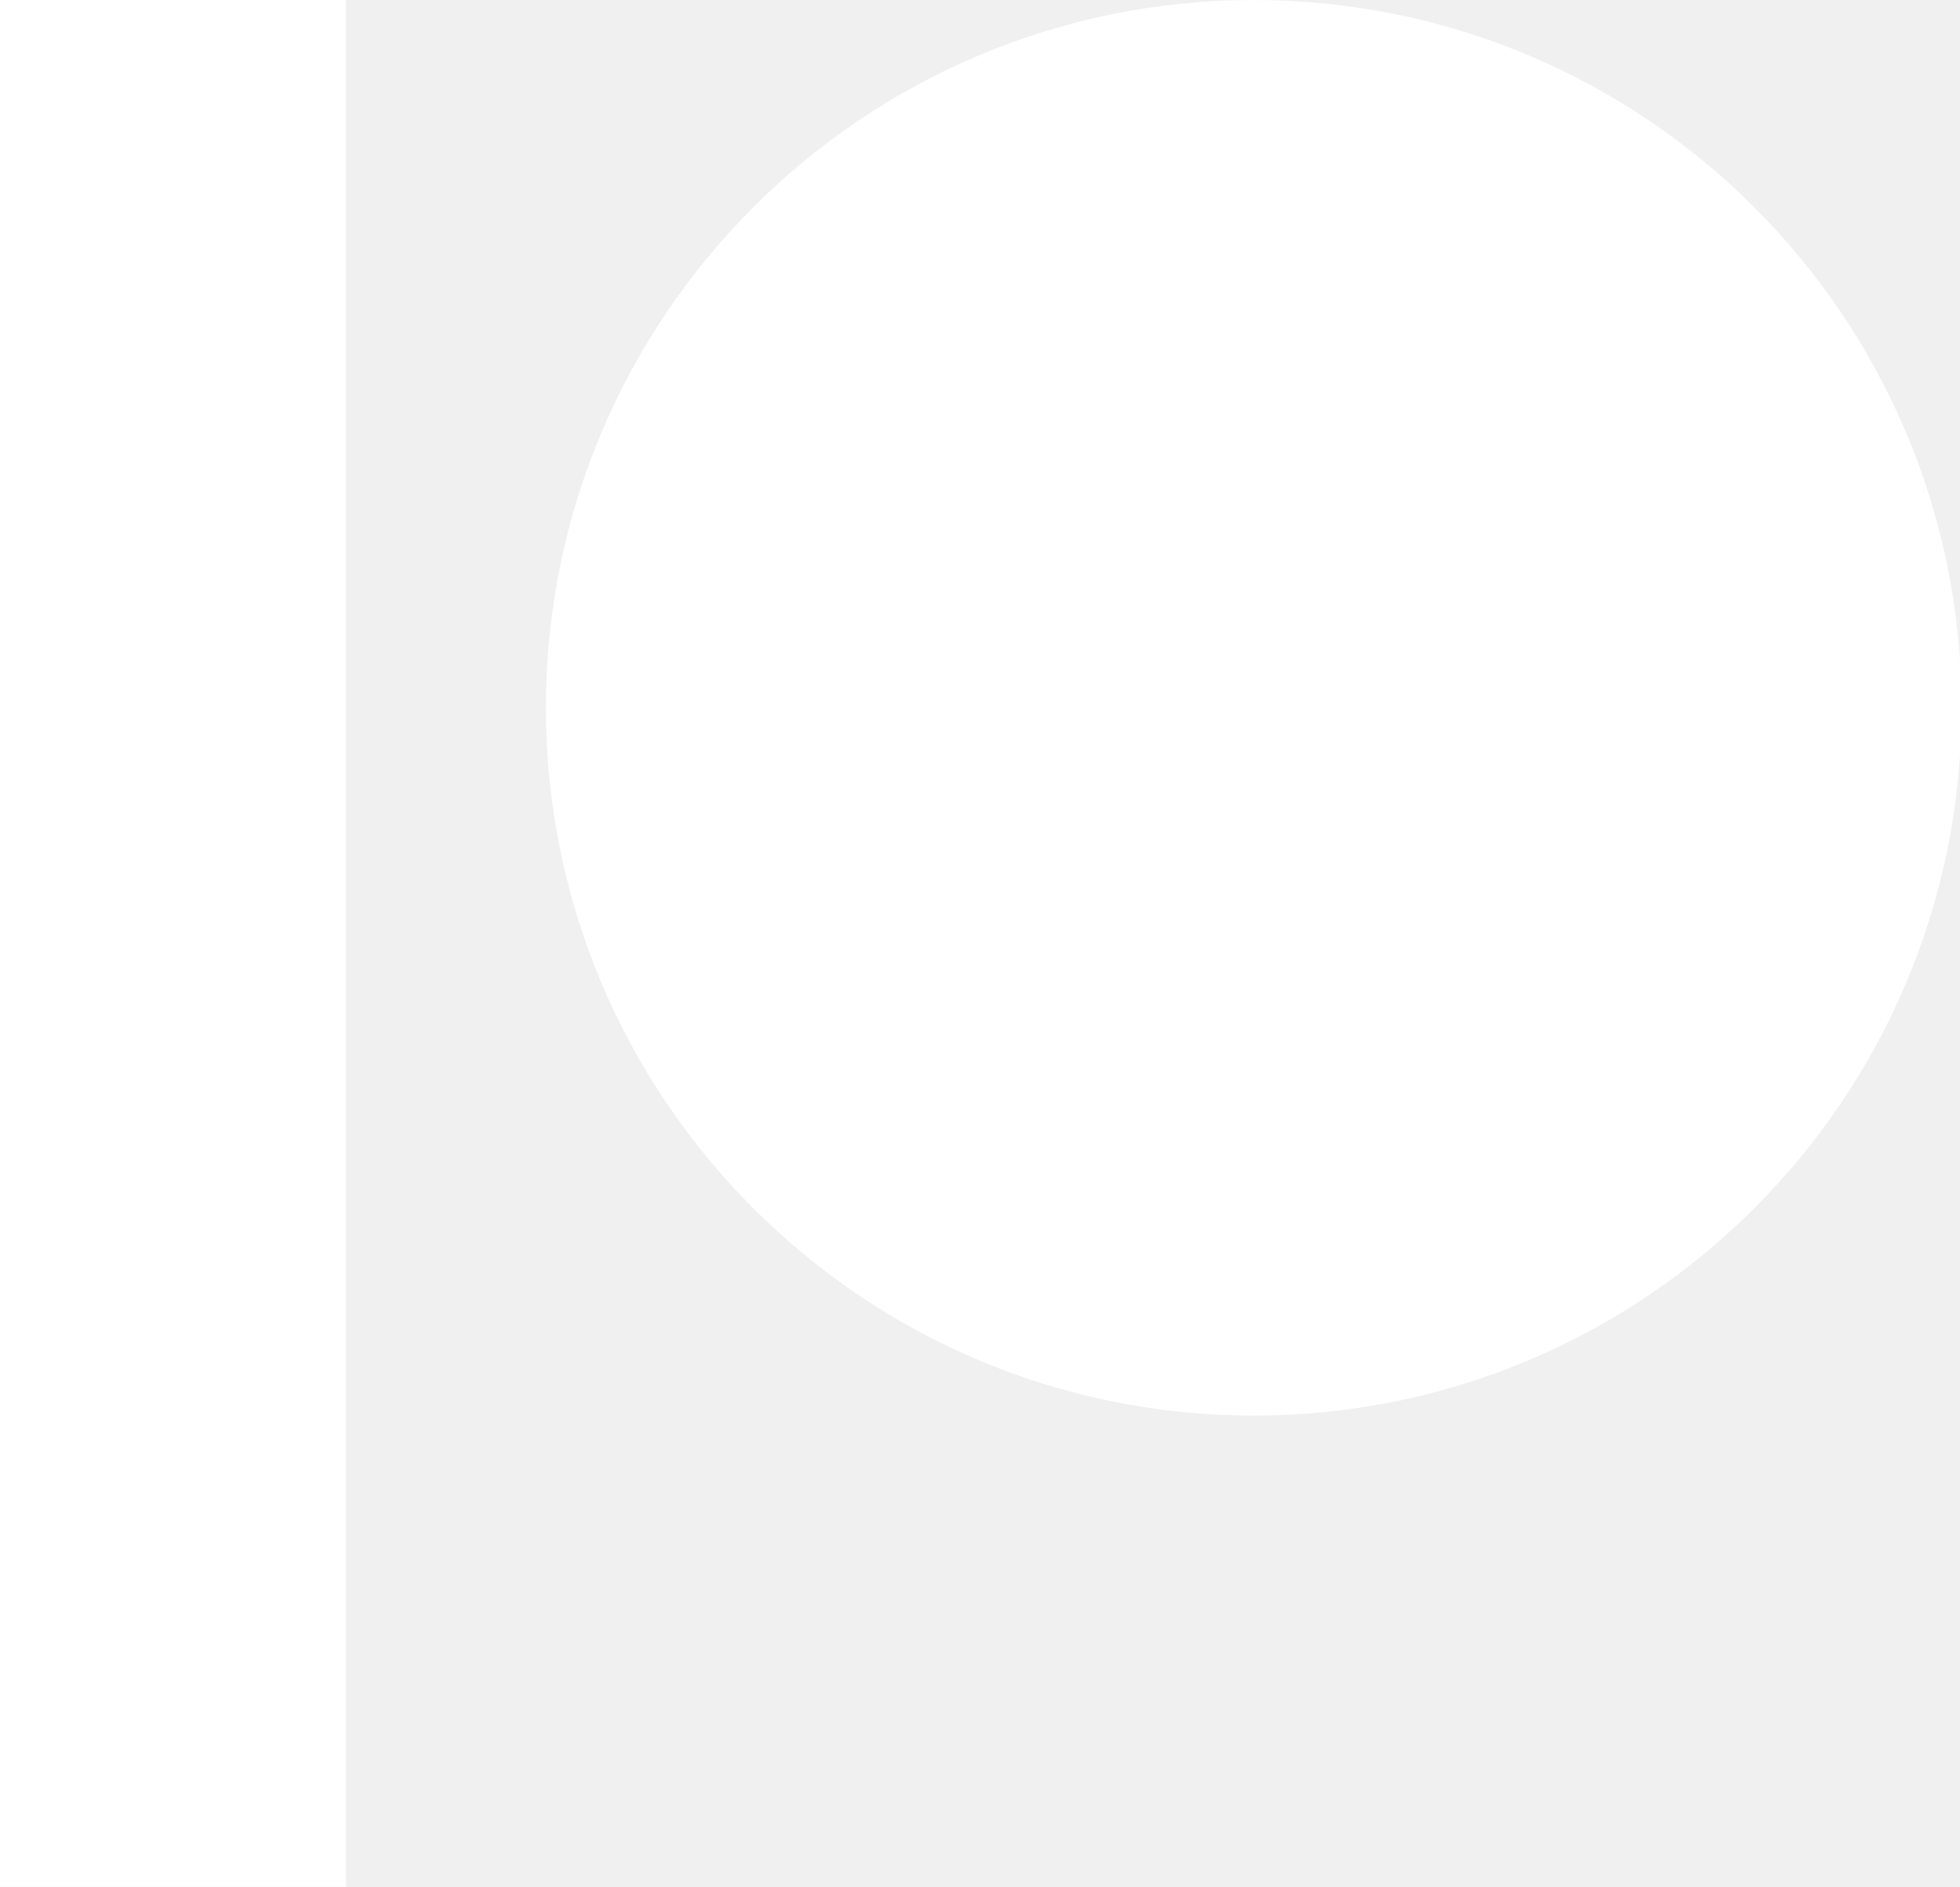
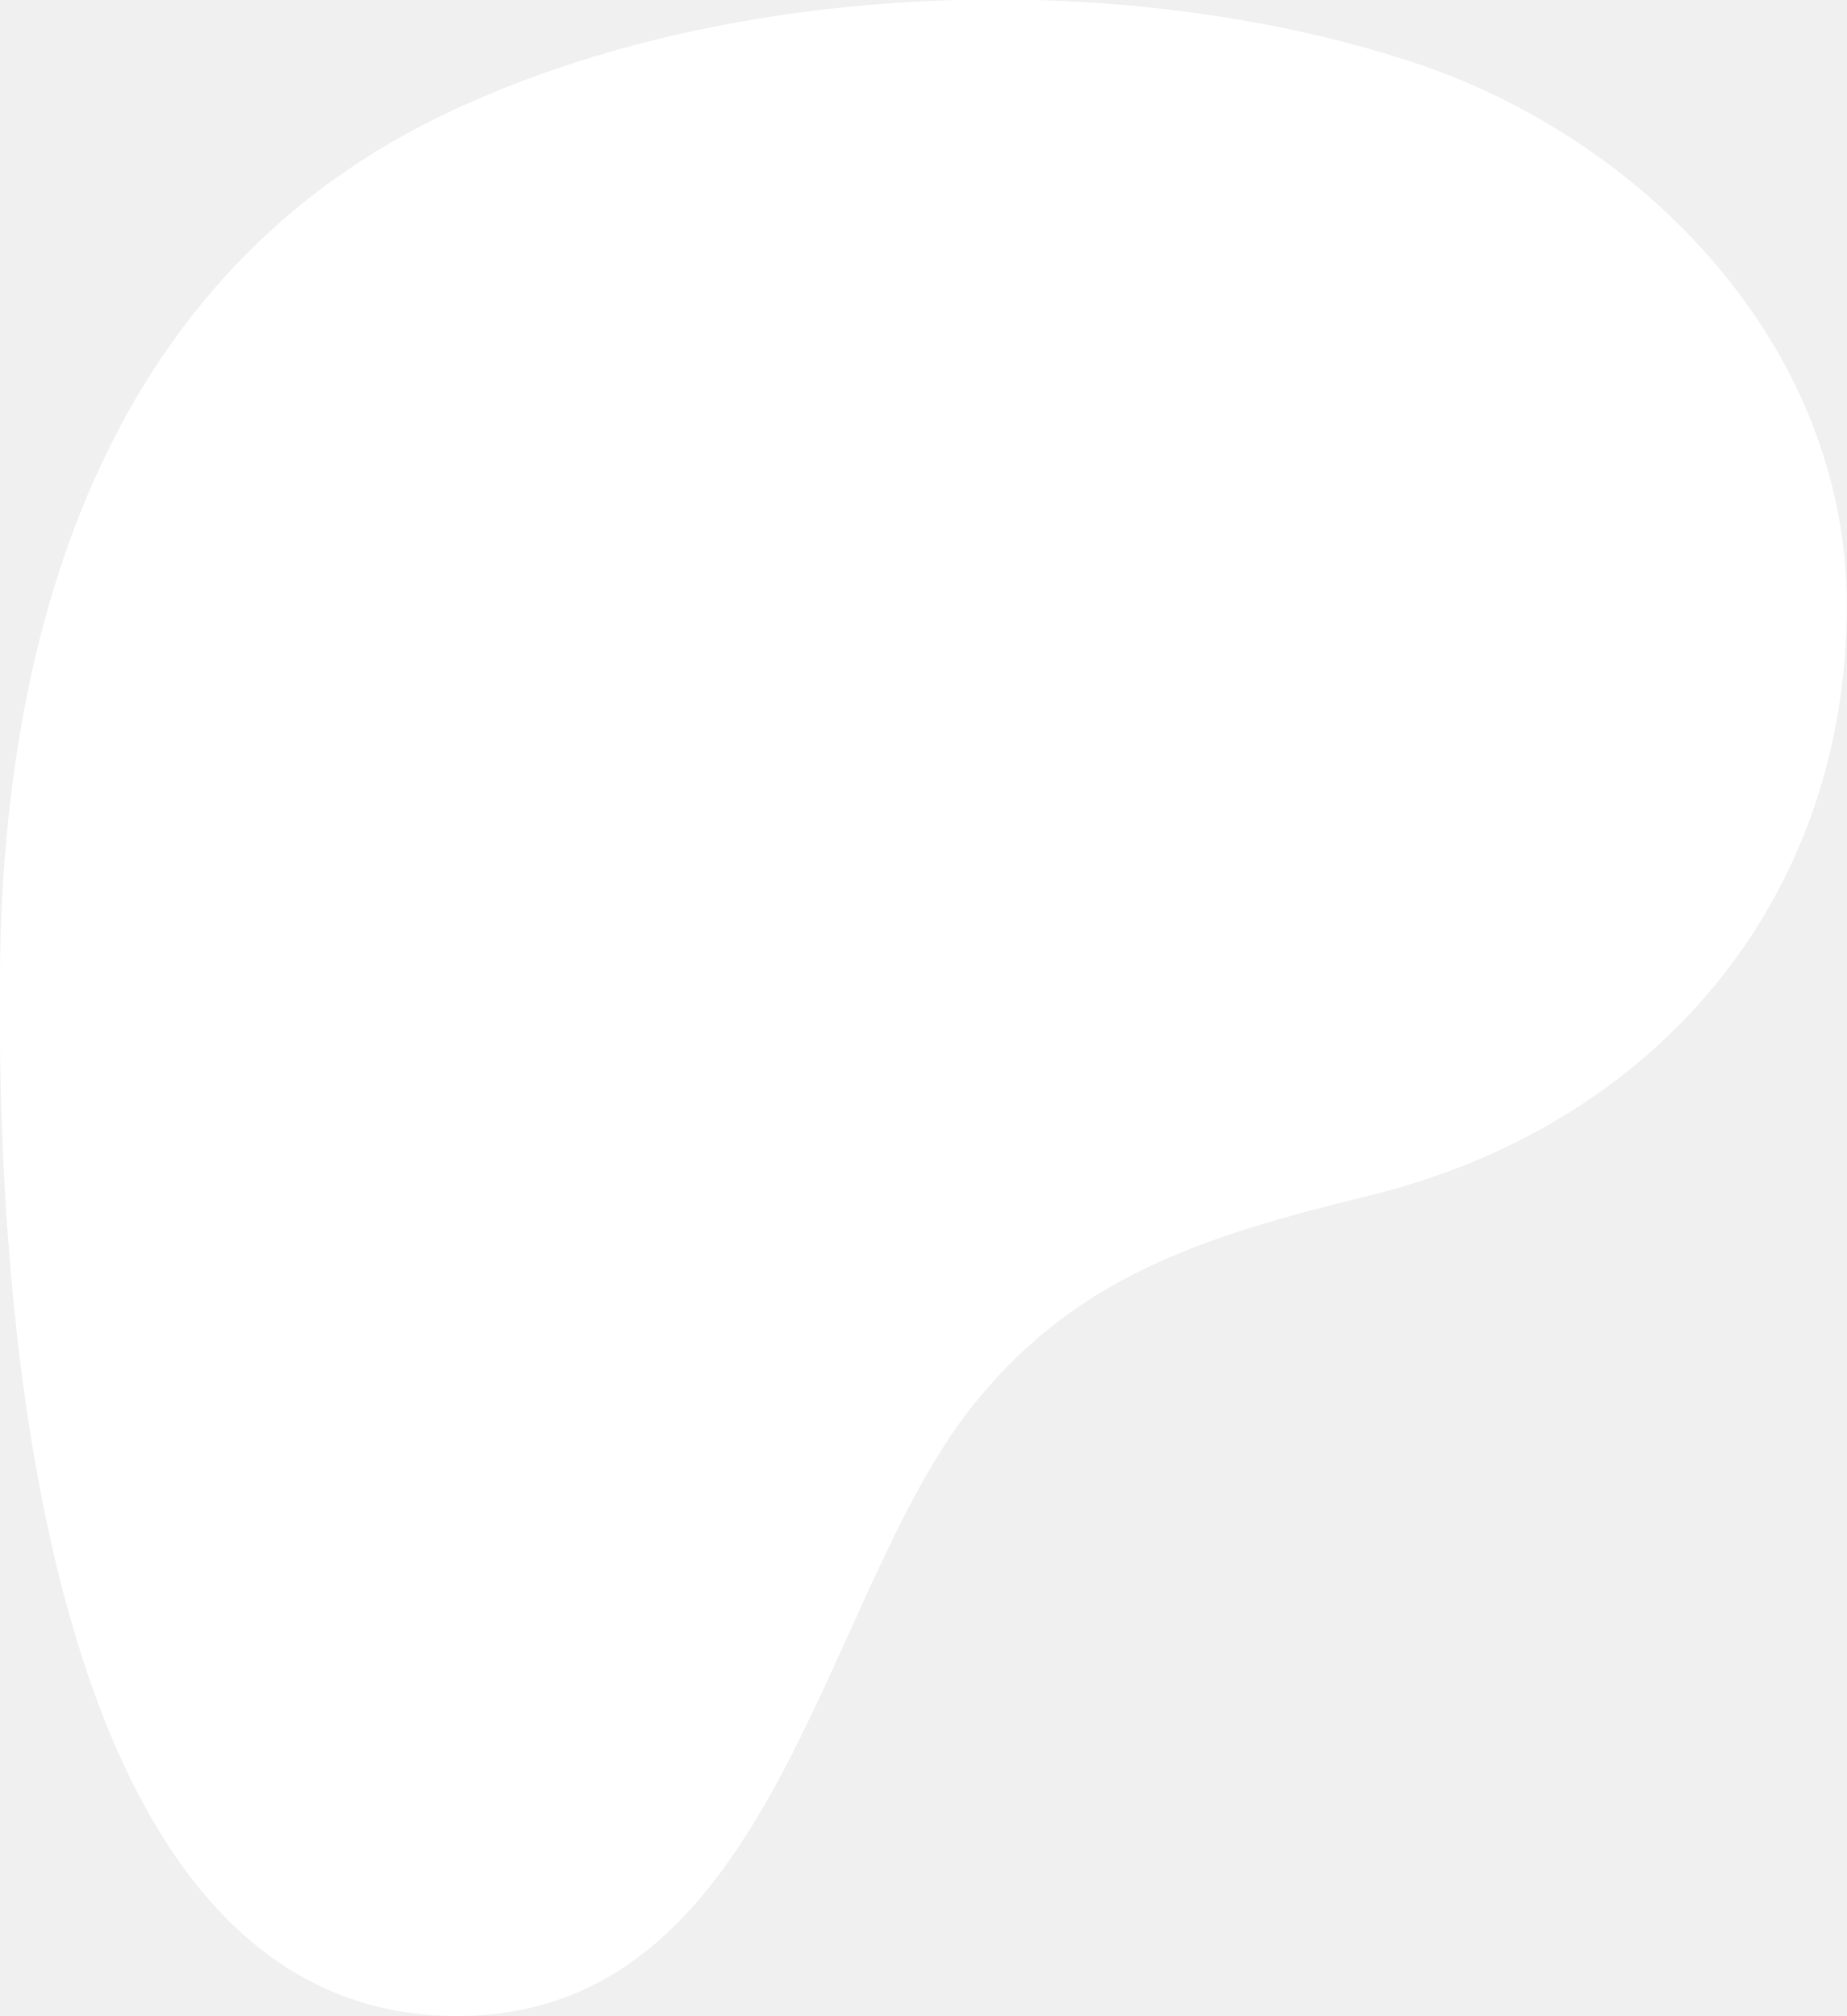
- <svg xmlns="http://www.w3.org/2000/svg" version="1.1" id="Layer_1" x="0px" y="0px" width="123.5px" height="118.9px" viewBox="0 0 123.5 118.9" style="enable-background:new 0 0 123.5 118.9;" xml:space="preserve">
-   <circle style="fill:#FFFFFF;" cx="79" cy="44.6" r="44.6" />
-   <rect style="fill:#FFFFFF;" width="21.8" height="118.9" />
+ <svg xmlns="http://www.w3.org/2000/svg" version="1.1" id="Layer_1" x="0px" y="0px" viewBox="0 0 108.9 118.9" style="enable-background:new 0 0 108.9 118.9;" xml:space="preserve">
+   <style type="text/css">
+ 	.st0{fill:#FFFFFF;}
+ </style>
+   <path class="st0" d="M108.9,35.7c0-15.2-11.9-27.6-25.8-32.1C65.8-2,43-1.2,26.5,6.6C6.5,16,0.2,36.6,0,57.2  c-0.2,16.9,1.5,61.4,26.7,61.7c18.7,0.2,21.5-23.8,30.2-35.4c6.2-8.2,14.1-10.6,23.9-13C97.5,66.4,108.9,53.2,108.9,35.7z" />
</svg>
